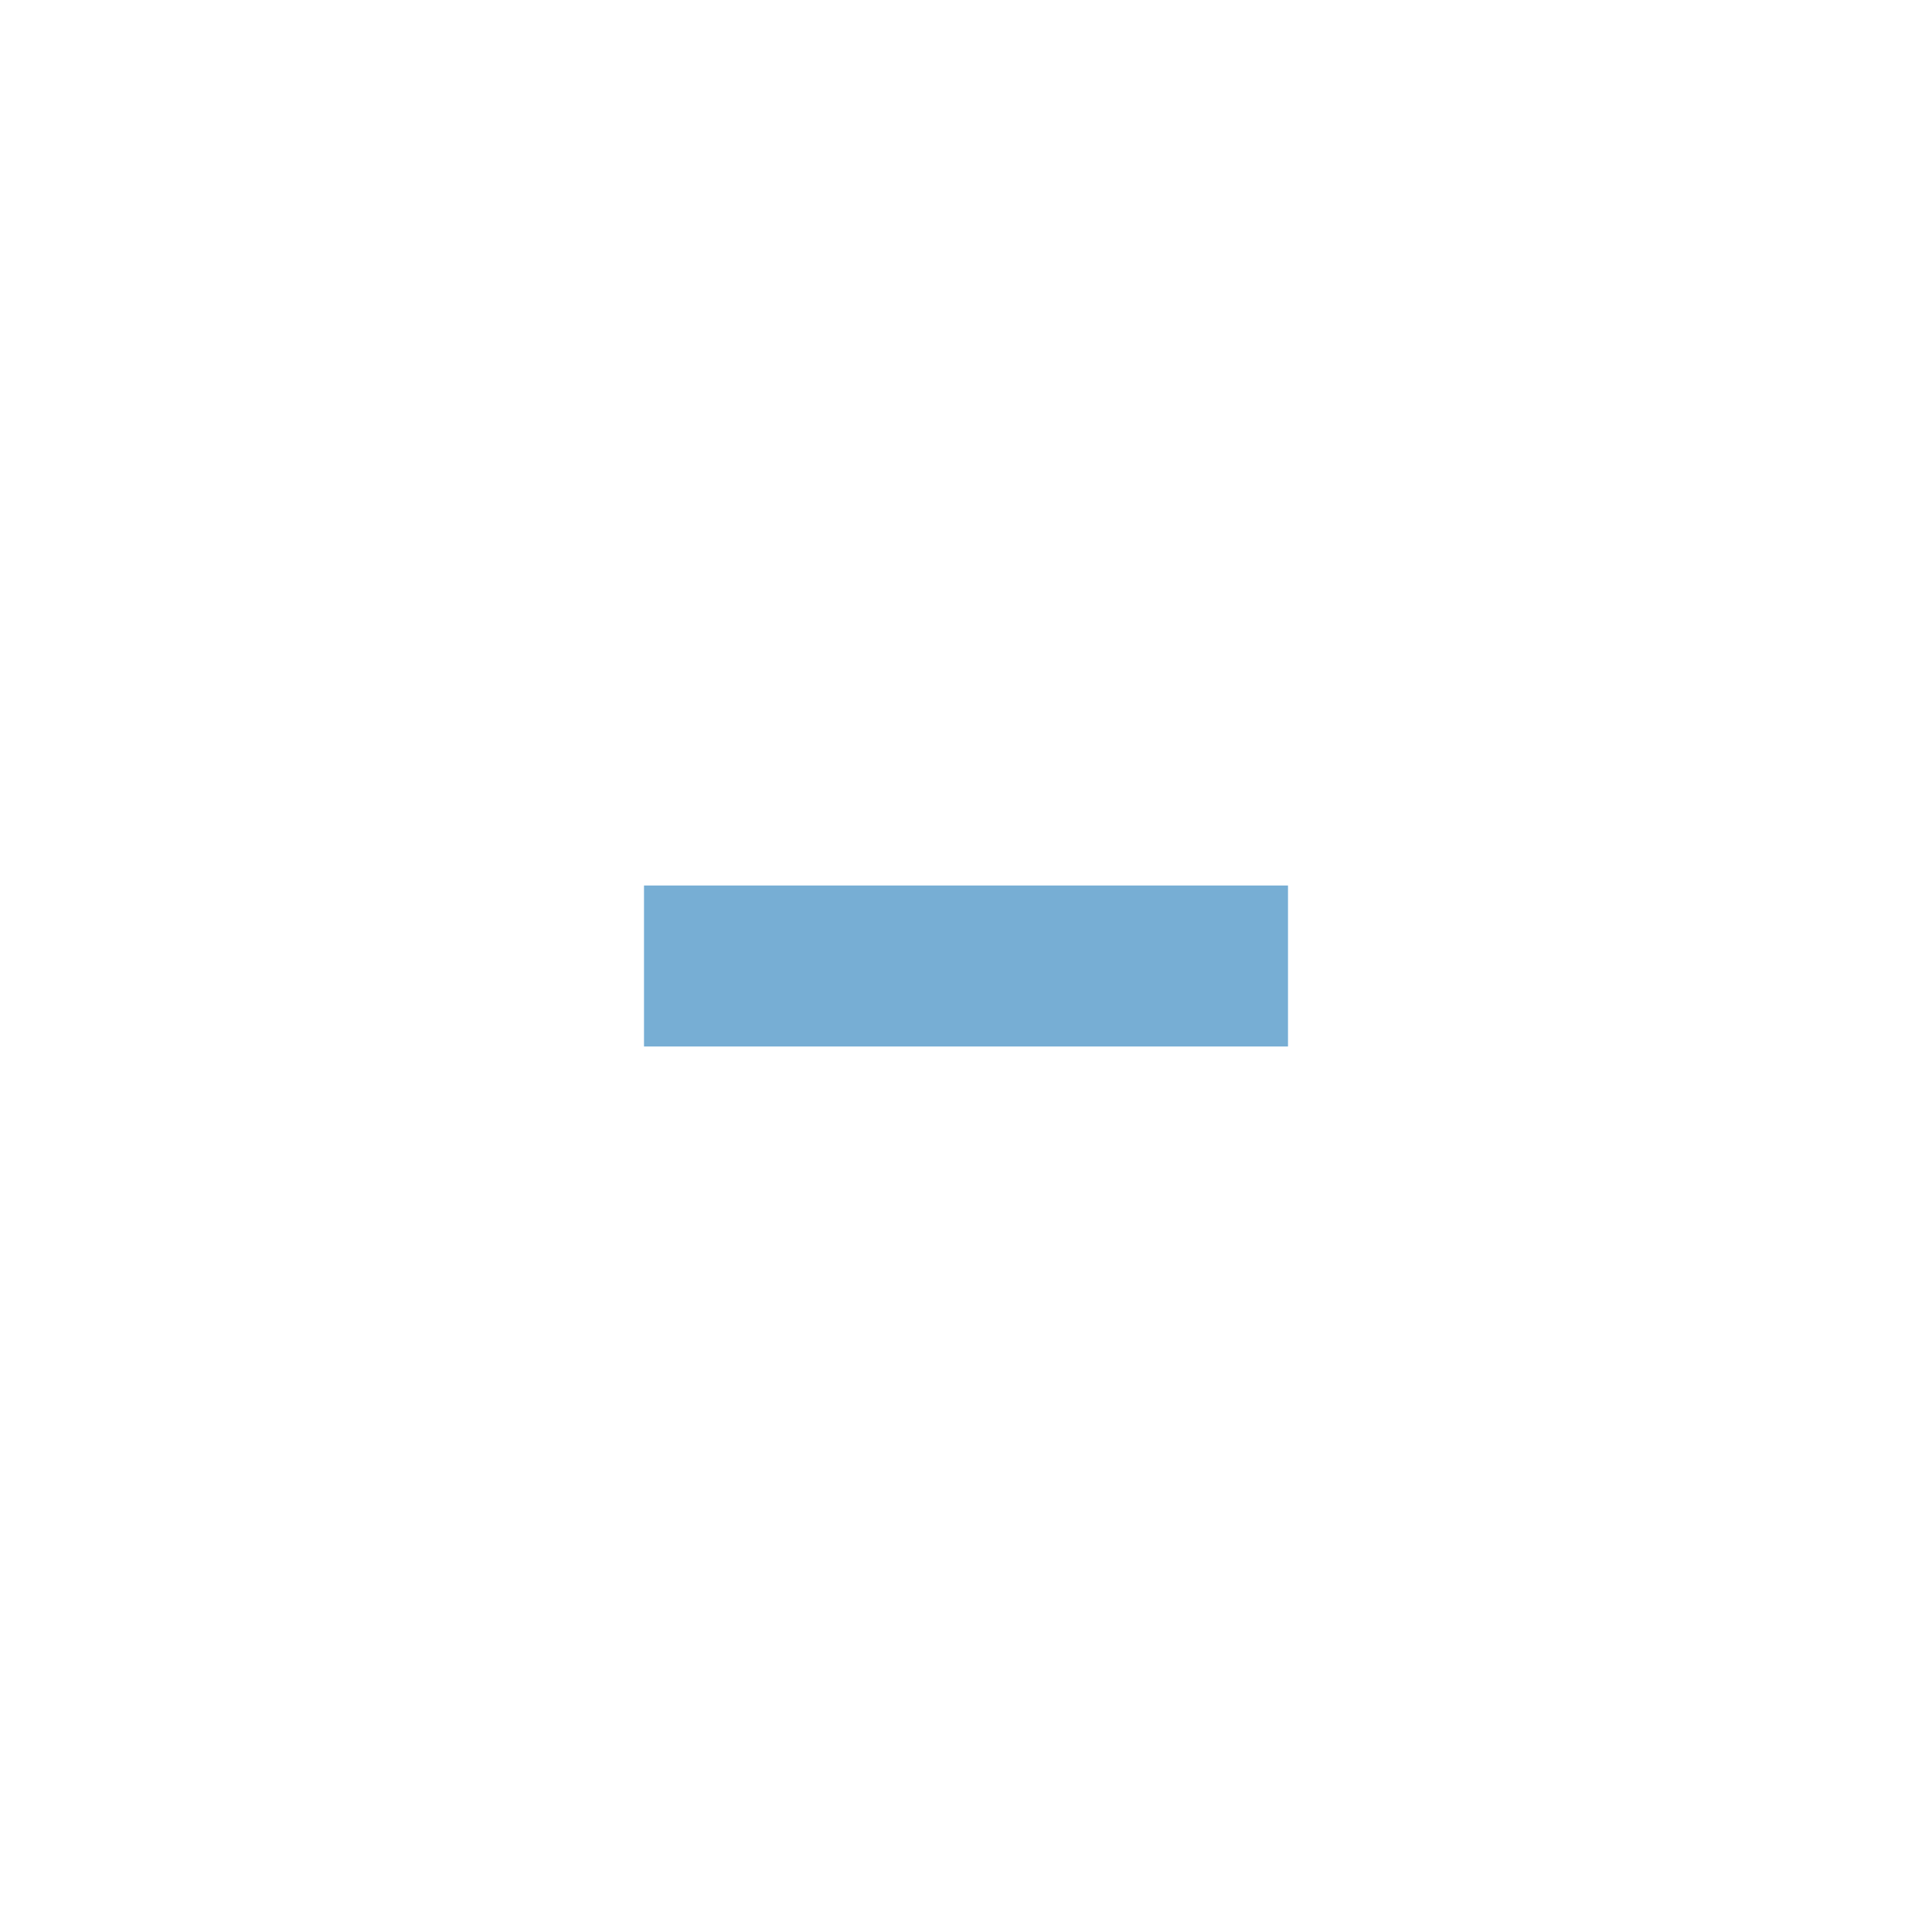
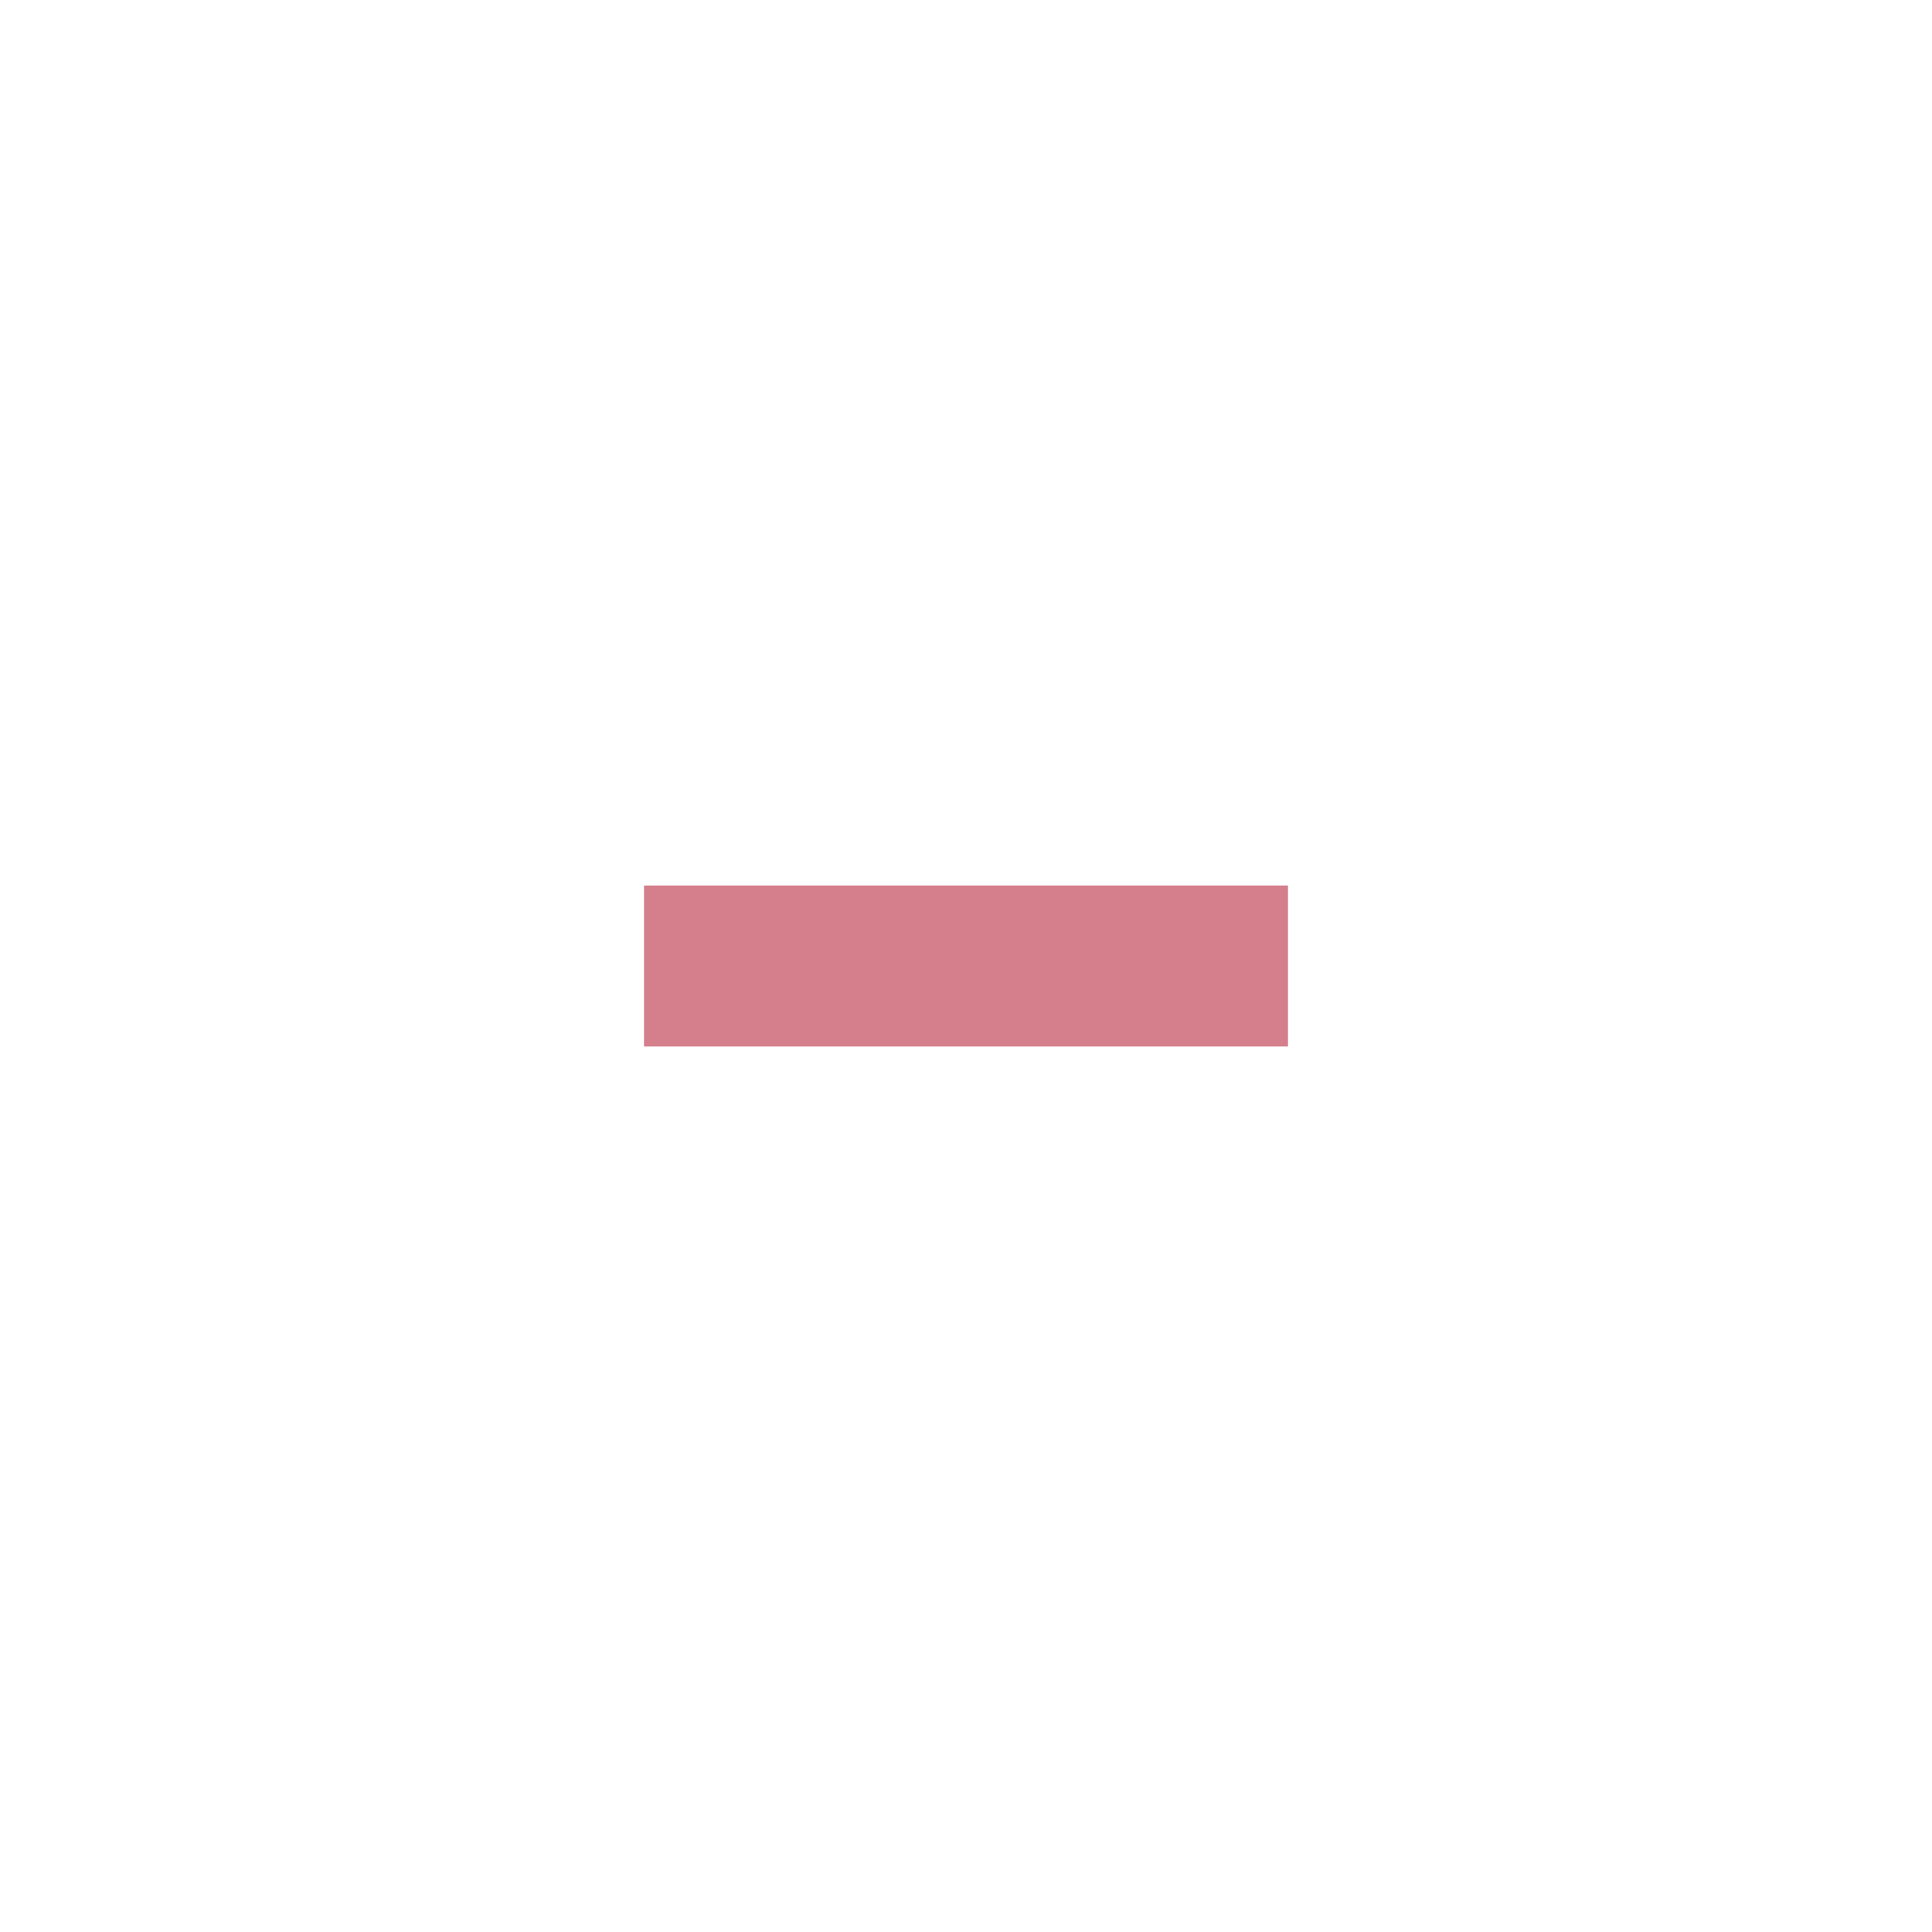
<svg xmlns="http://www.w3.org/2000/svg" version="1.1" x="0px" y="0px" width="24px" height="24px" viewBox="0 0 24 24" xml:space="preserve">
-   <rect x="8" y="11" fill="#4993c6" opacity="0.75" width="8" height="2" />
+   <rect x="8" y="11" fill="#c75465" opacity="0.75" width="8" height="2" />
</svg>
